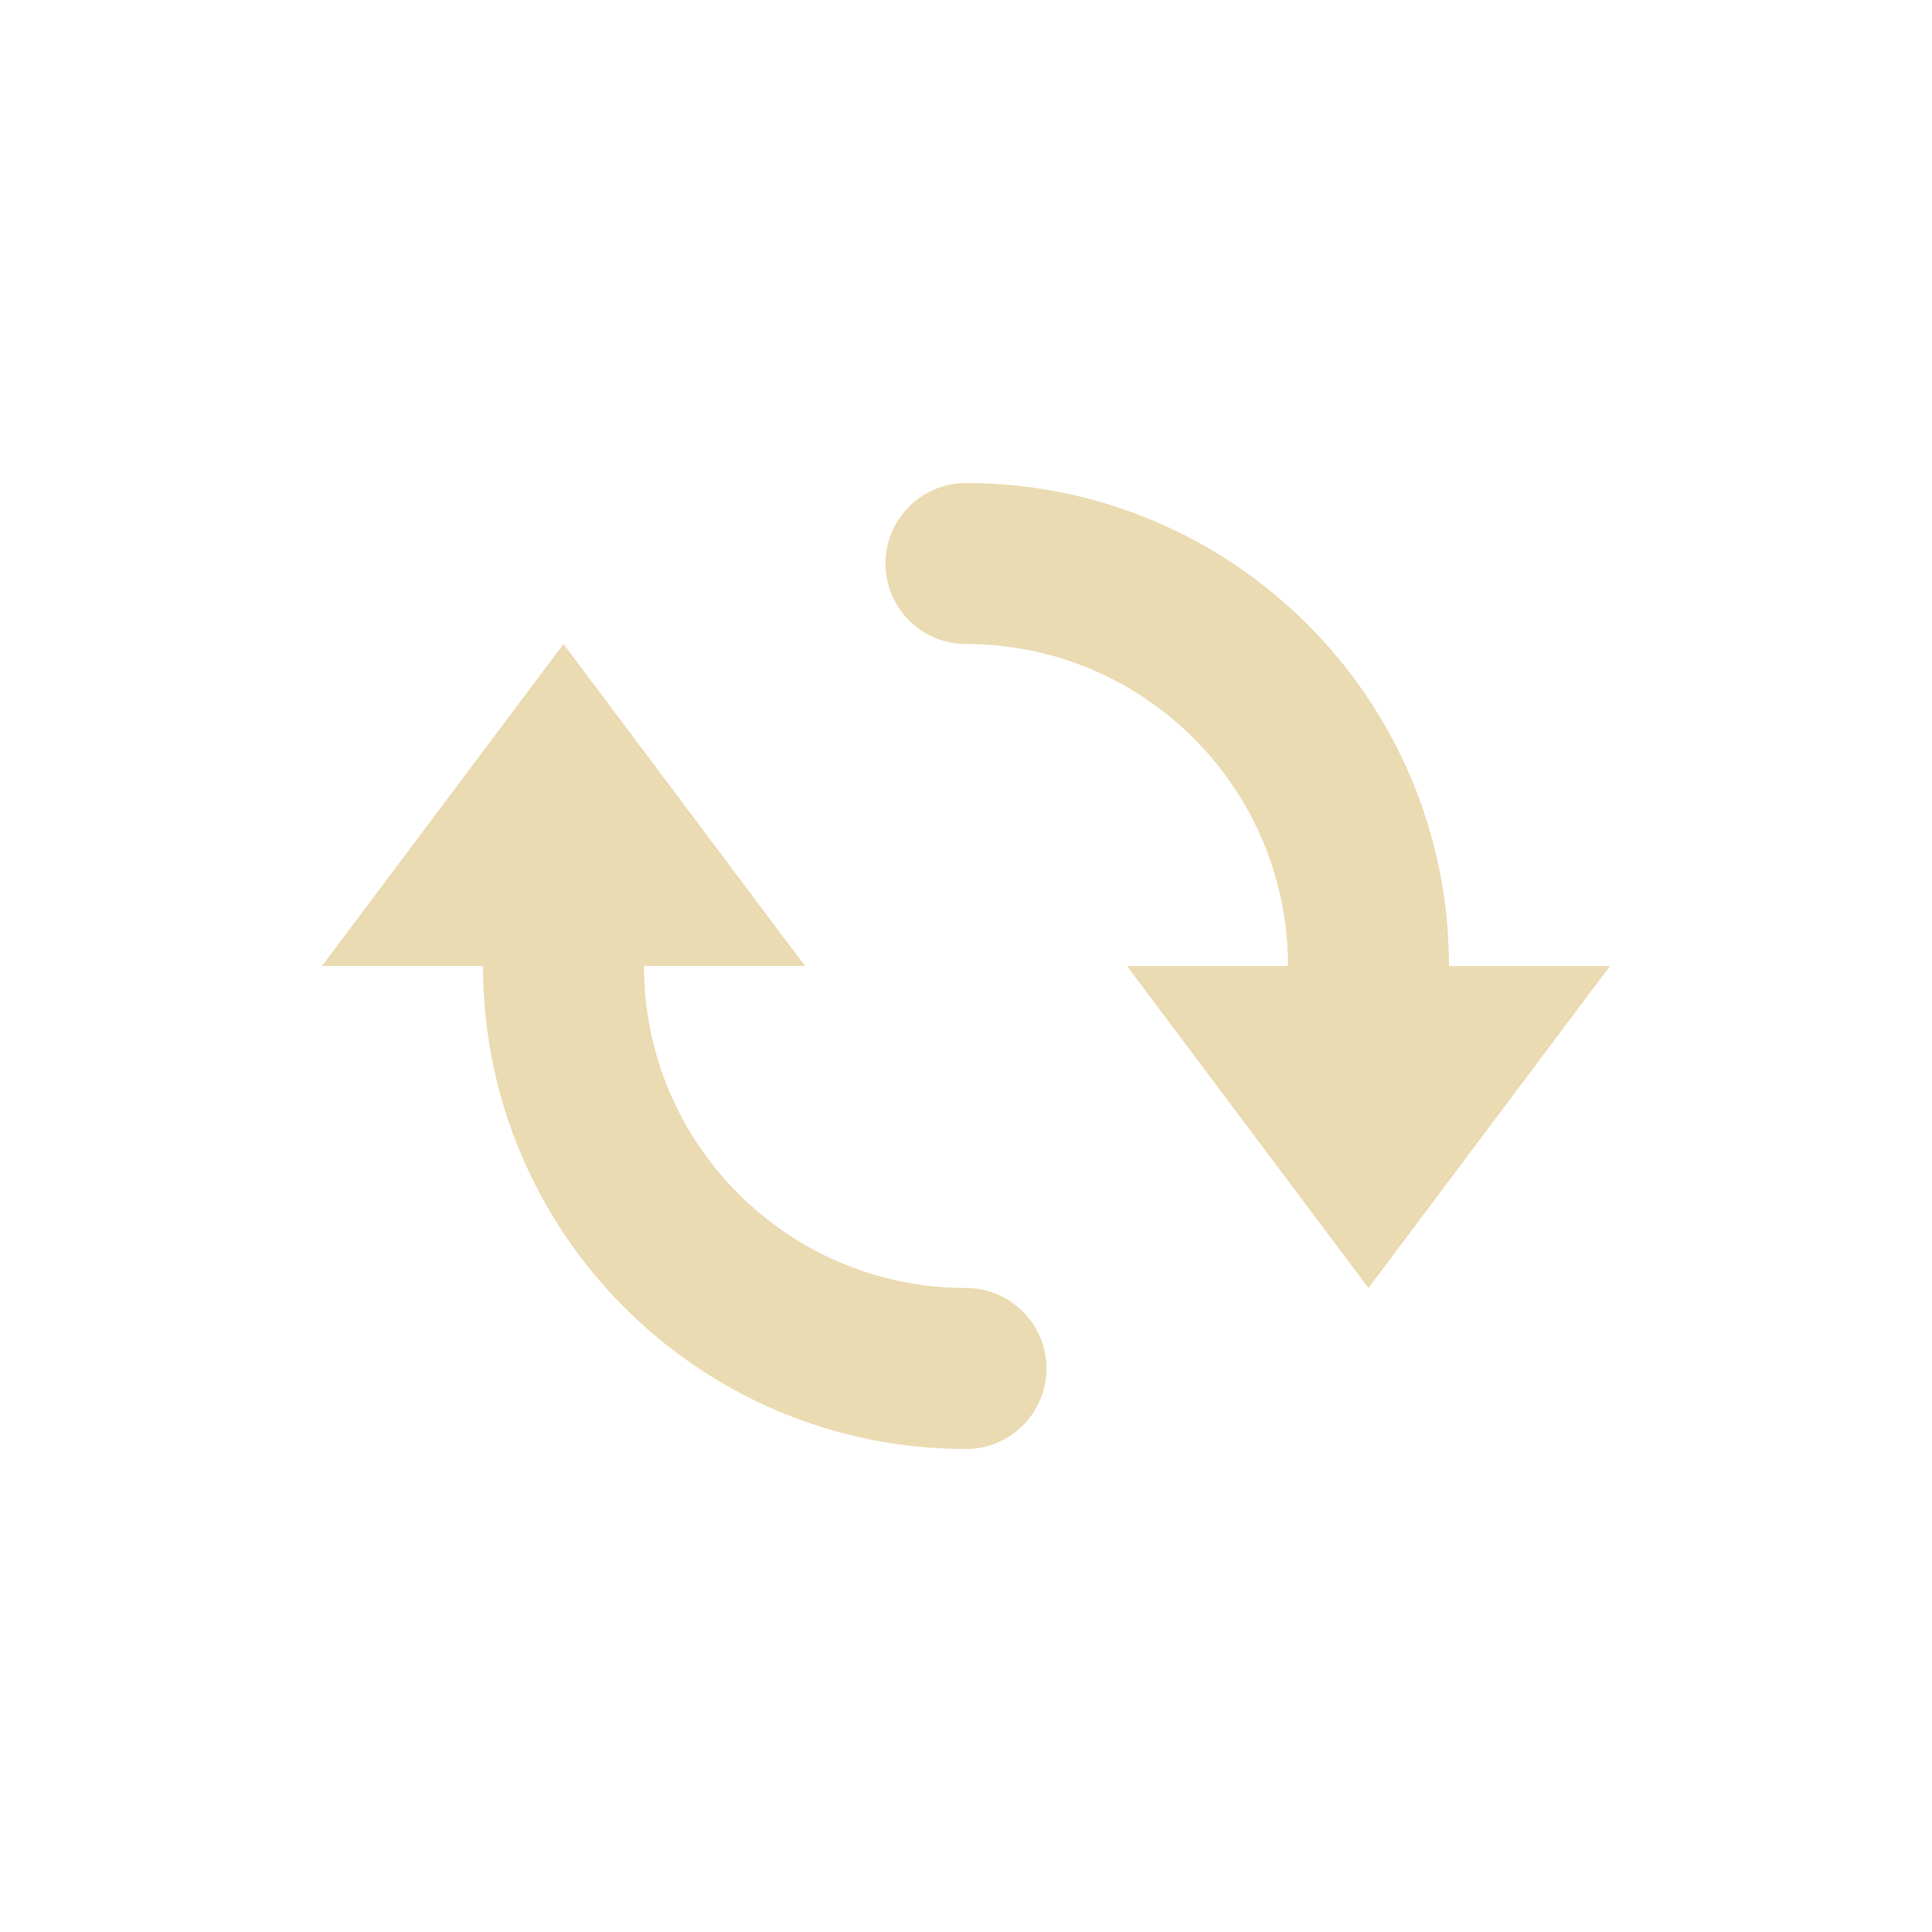
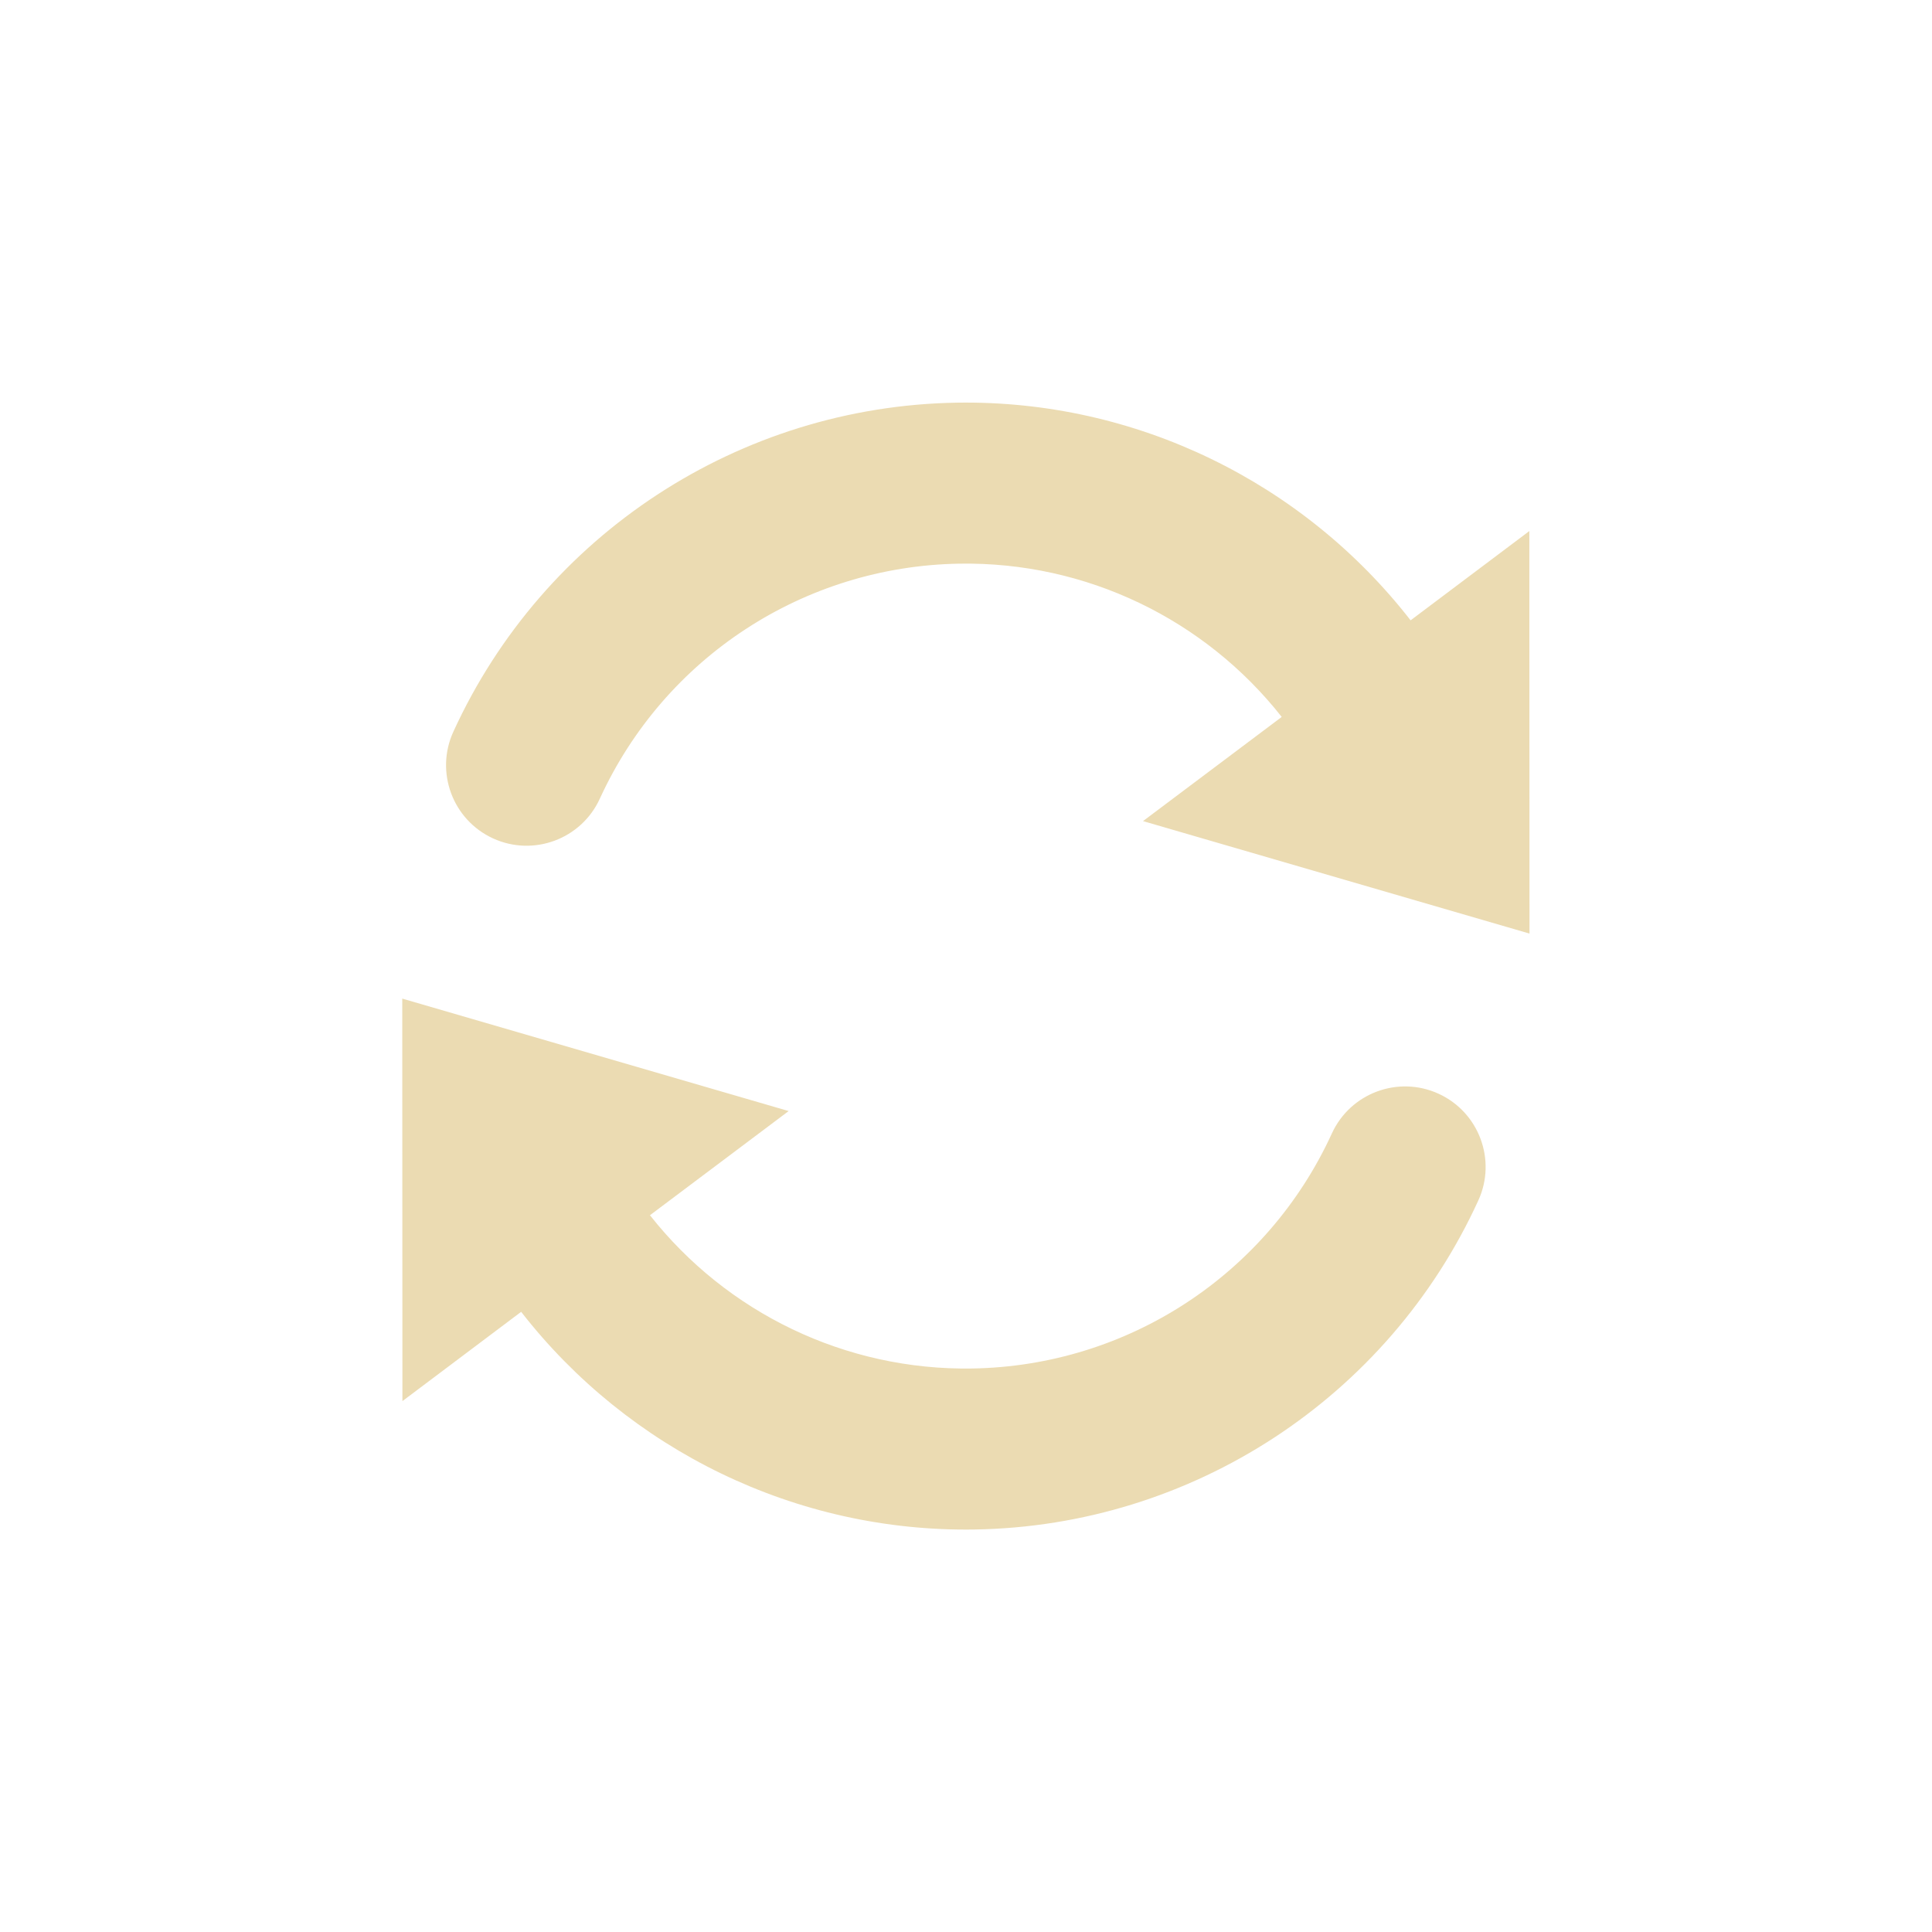
<svg xmlns="http://www.w3.org/2000/svg" width="24" height="24" version="1.1">
  <defs>
-     <style id="current-color-scheme" type="text/css">
-    .ColorScheme-Text { color:#ebdbb2; } .ColorScheme-Highlight { color:#458588; }
-   </style>
+     <style id="current-color-scheme" type="text/css">.ColorScheme-Text { color:#ebdbb2; } .ColorScheme-Highlight { color:#458588; } .ColorScheme-NeutralText { color:#fe8019; } .ColorScheme-PositiveText { color:#689d6a; } .ColorScheme-NegativeText { color:#fb4934; }</style>
  </defs>
-   <path style="fill:currentColor" class="ColorScheme-Text" d="m 12,6 a 1,1 0 0 0 -1,1 1,1 0 0 0 1,1 A 4,4 0 0 1 16,12 l -2,0 3,4 3,-4 -2,0 A 6,6 0 0 0 12,6 Z m -5,2 L 4,12 6,12 A 6,6 0 0 0 12,18 1,1 0 0 0 13,17 1,1 0 0 0 12,16 4,4 0 0 1 8,12 L 10,12 Z" />
+   <path class="ColorScheme-Text" d="m12.11 19c2.695-0.044 5.133-1.635 6.254-4.087 0.23-0.502 0.009-1.096-0.493-1.326-0.502-0.23-1.096-0.009-1.326 0.493-0.803 1.755-2.537 2.888-4.466 2.92-1.58 0.026-3.052-0.694-4.005-1.904l1.723-1.294-4.8-1.397 0.002 5 1.475-1.109c1.334 1.715 3.414 2.74 5.637 2.704zm6.89-7.403-0.002-5-1.475 1.109c-1.334-1.715-3.414-2.74-5.637-2.704-2.695 0.044-5.133 1.635-6.254 4.087-0.23 0.502-0.009 1.096 0.493 1.326 0.502 0.23 1.096 0.009 1.326-0.493 0.803-1.755 2.537-2.888 4.466-2.92 1.58-0.026 3.052 0.694 4.005 1.904l-1.723 1.294 4.8 1.397z" fill="currentColor" />
</svg>
